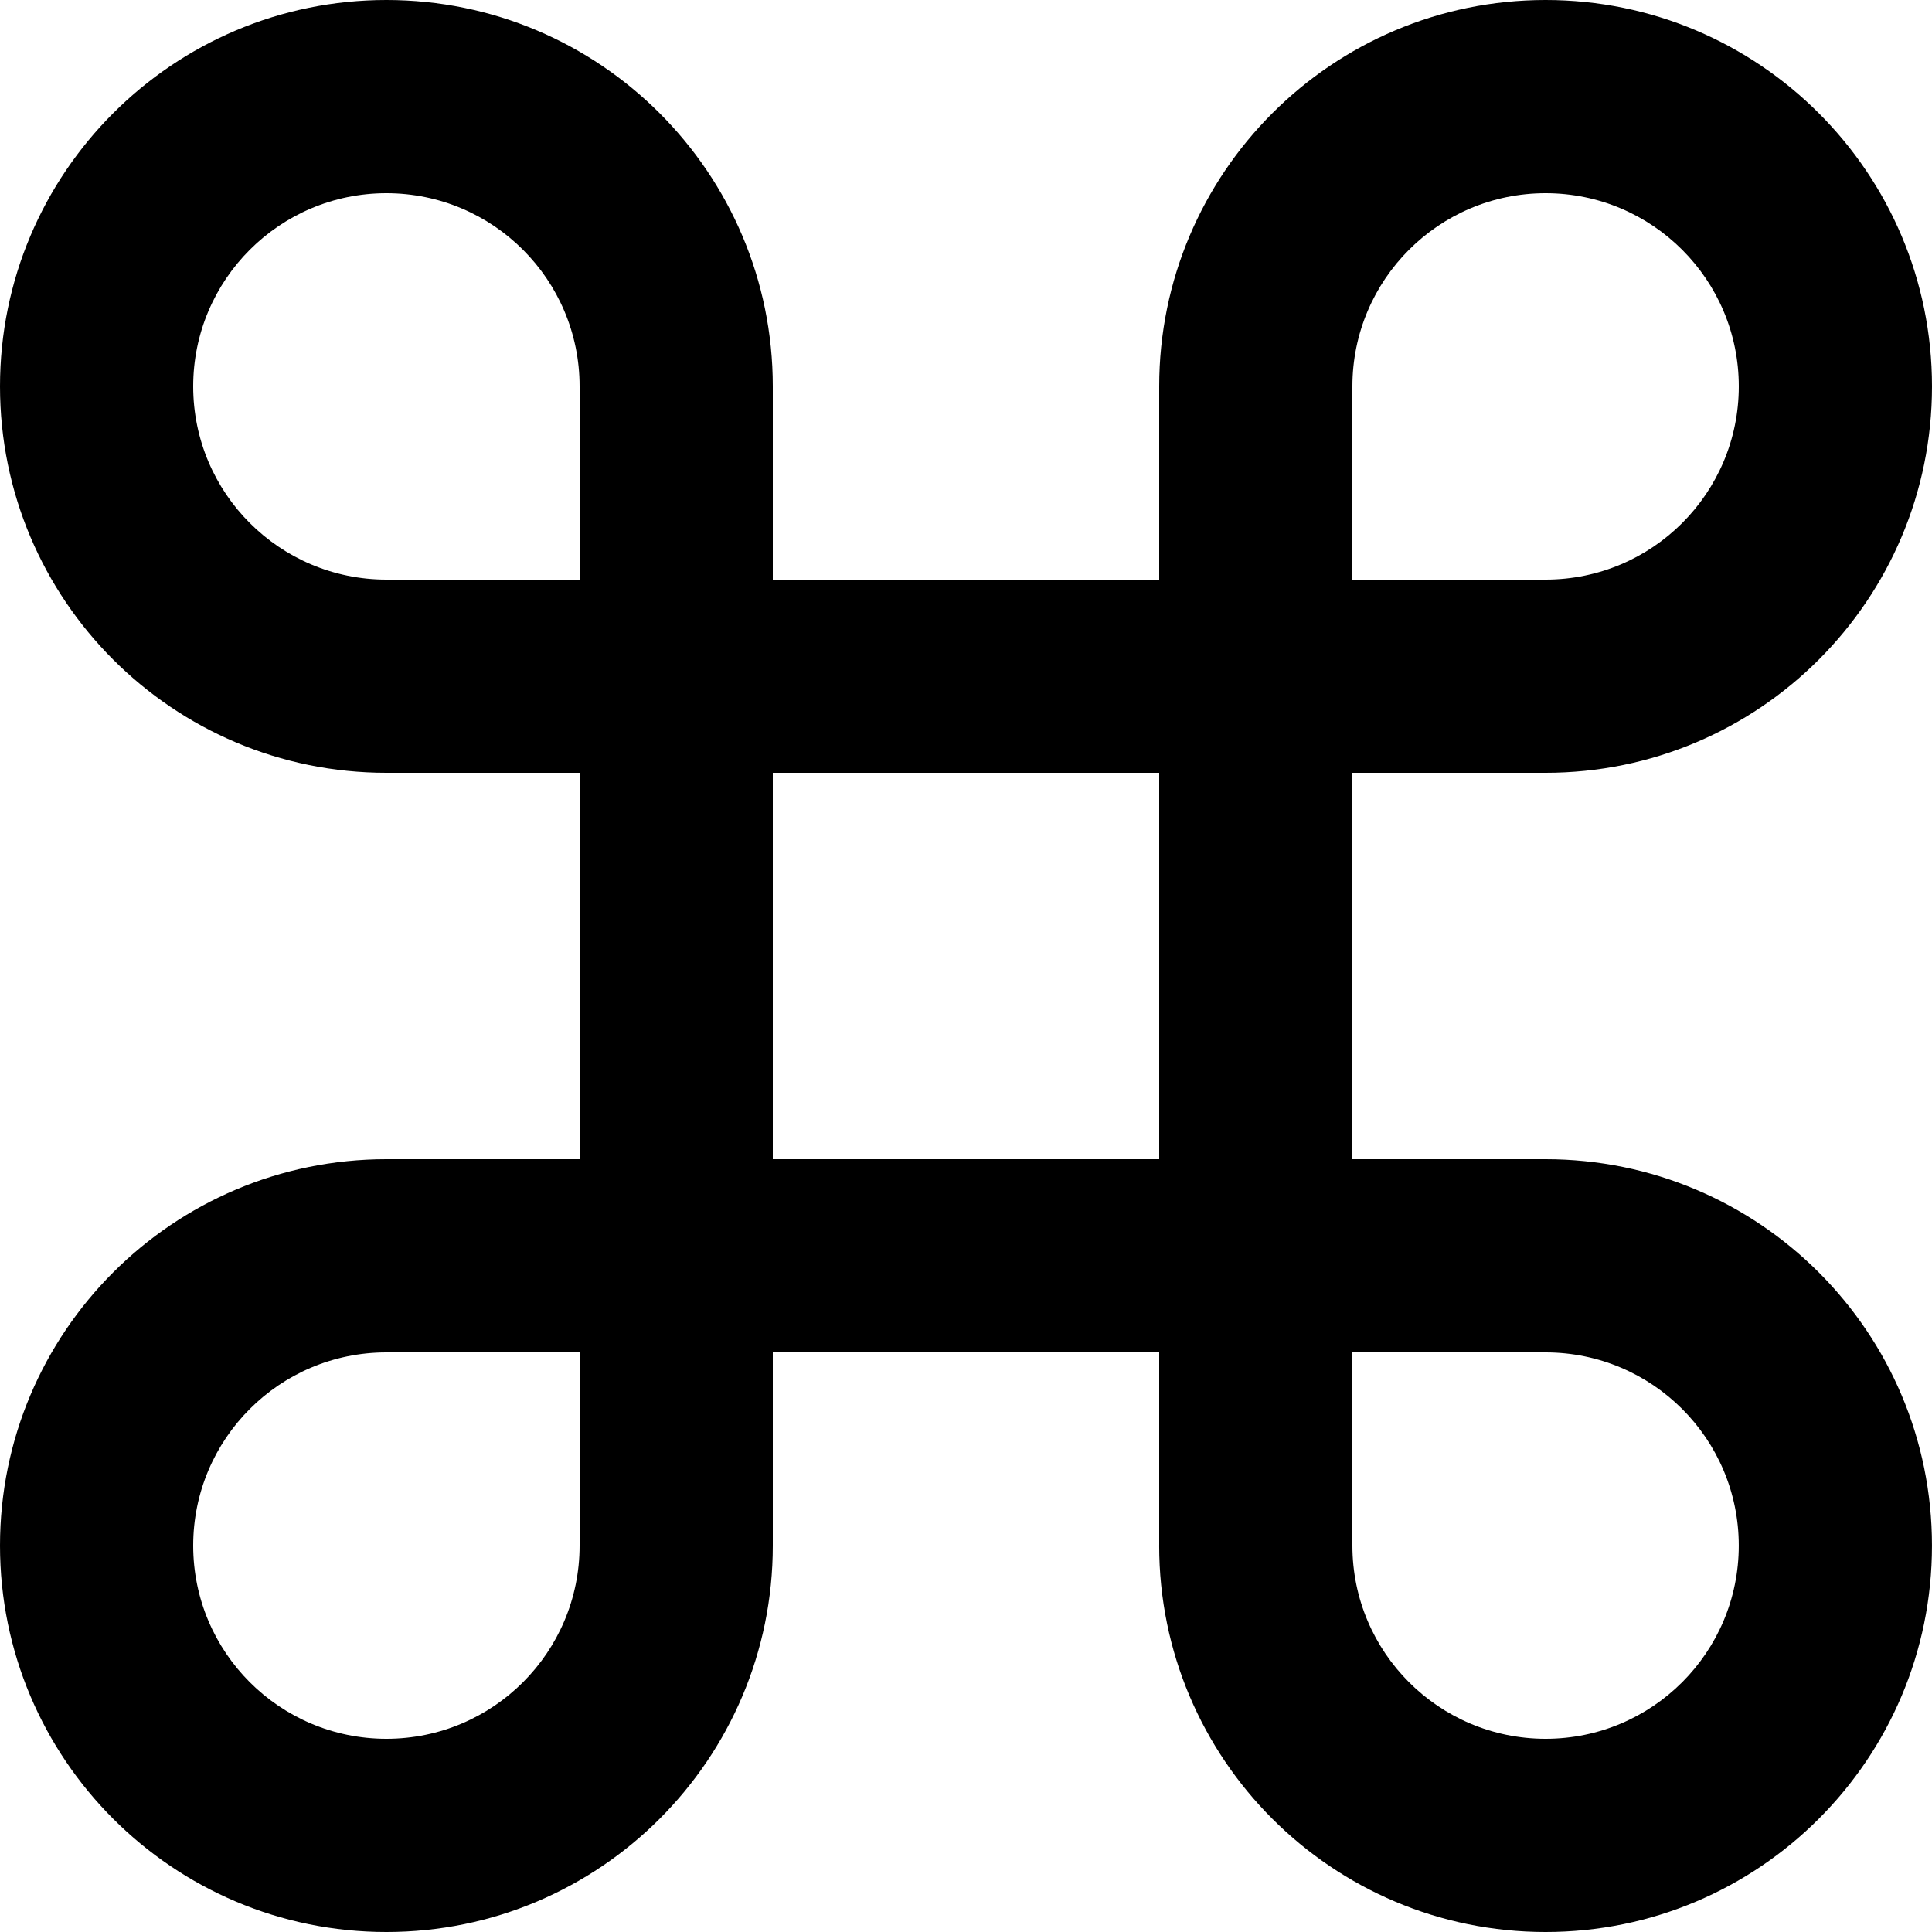
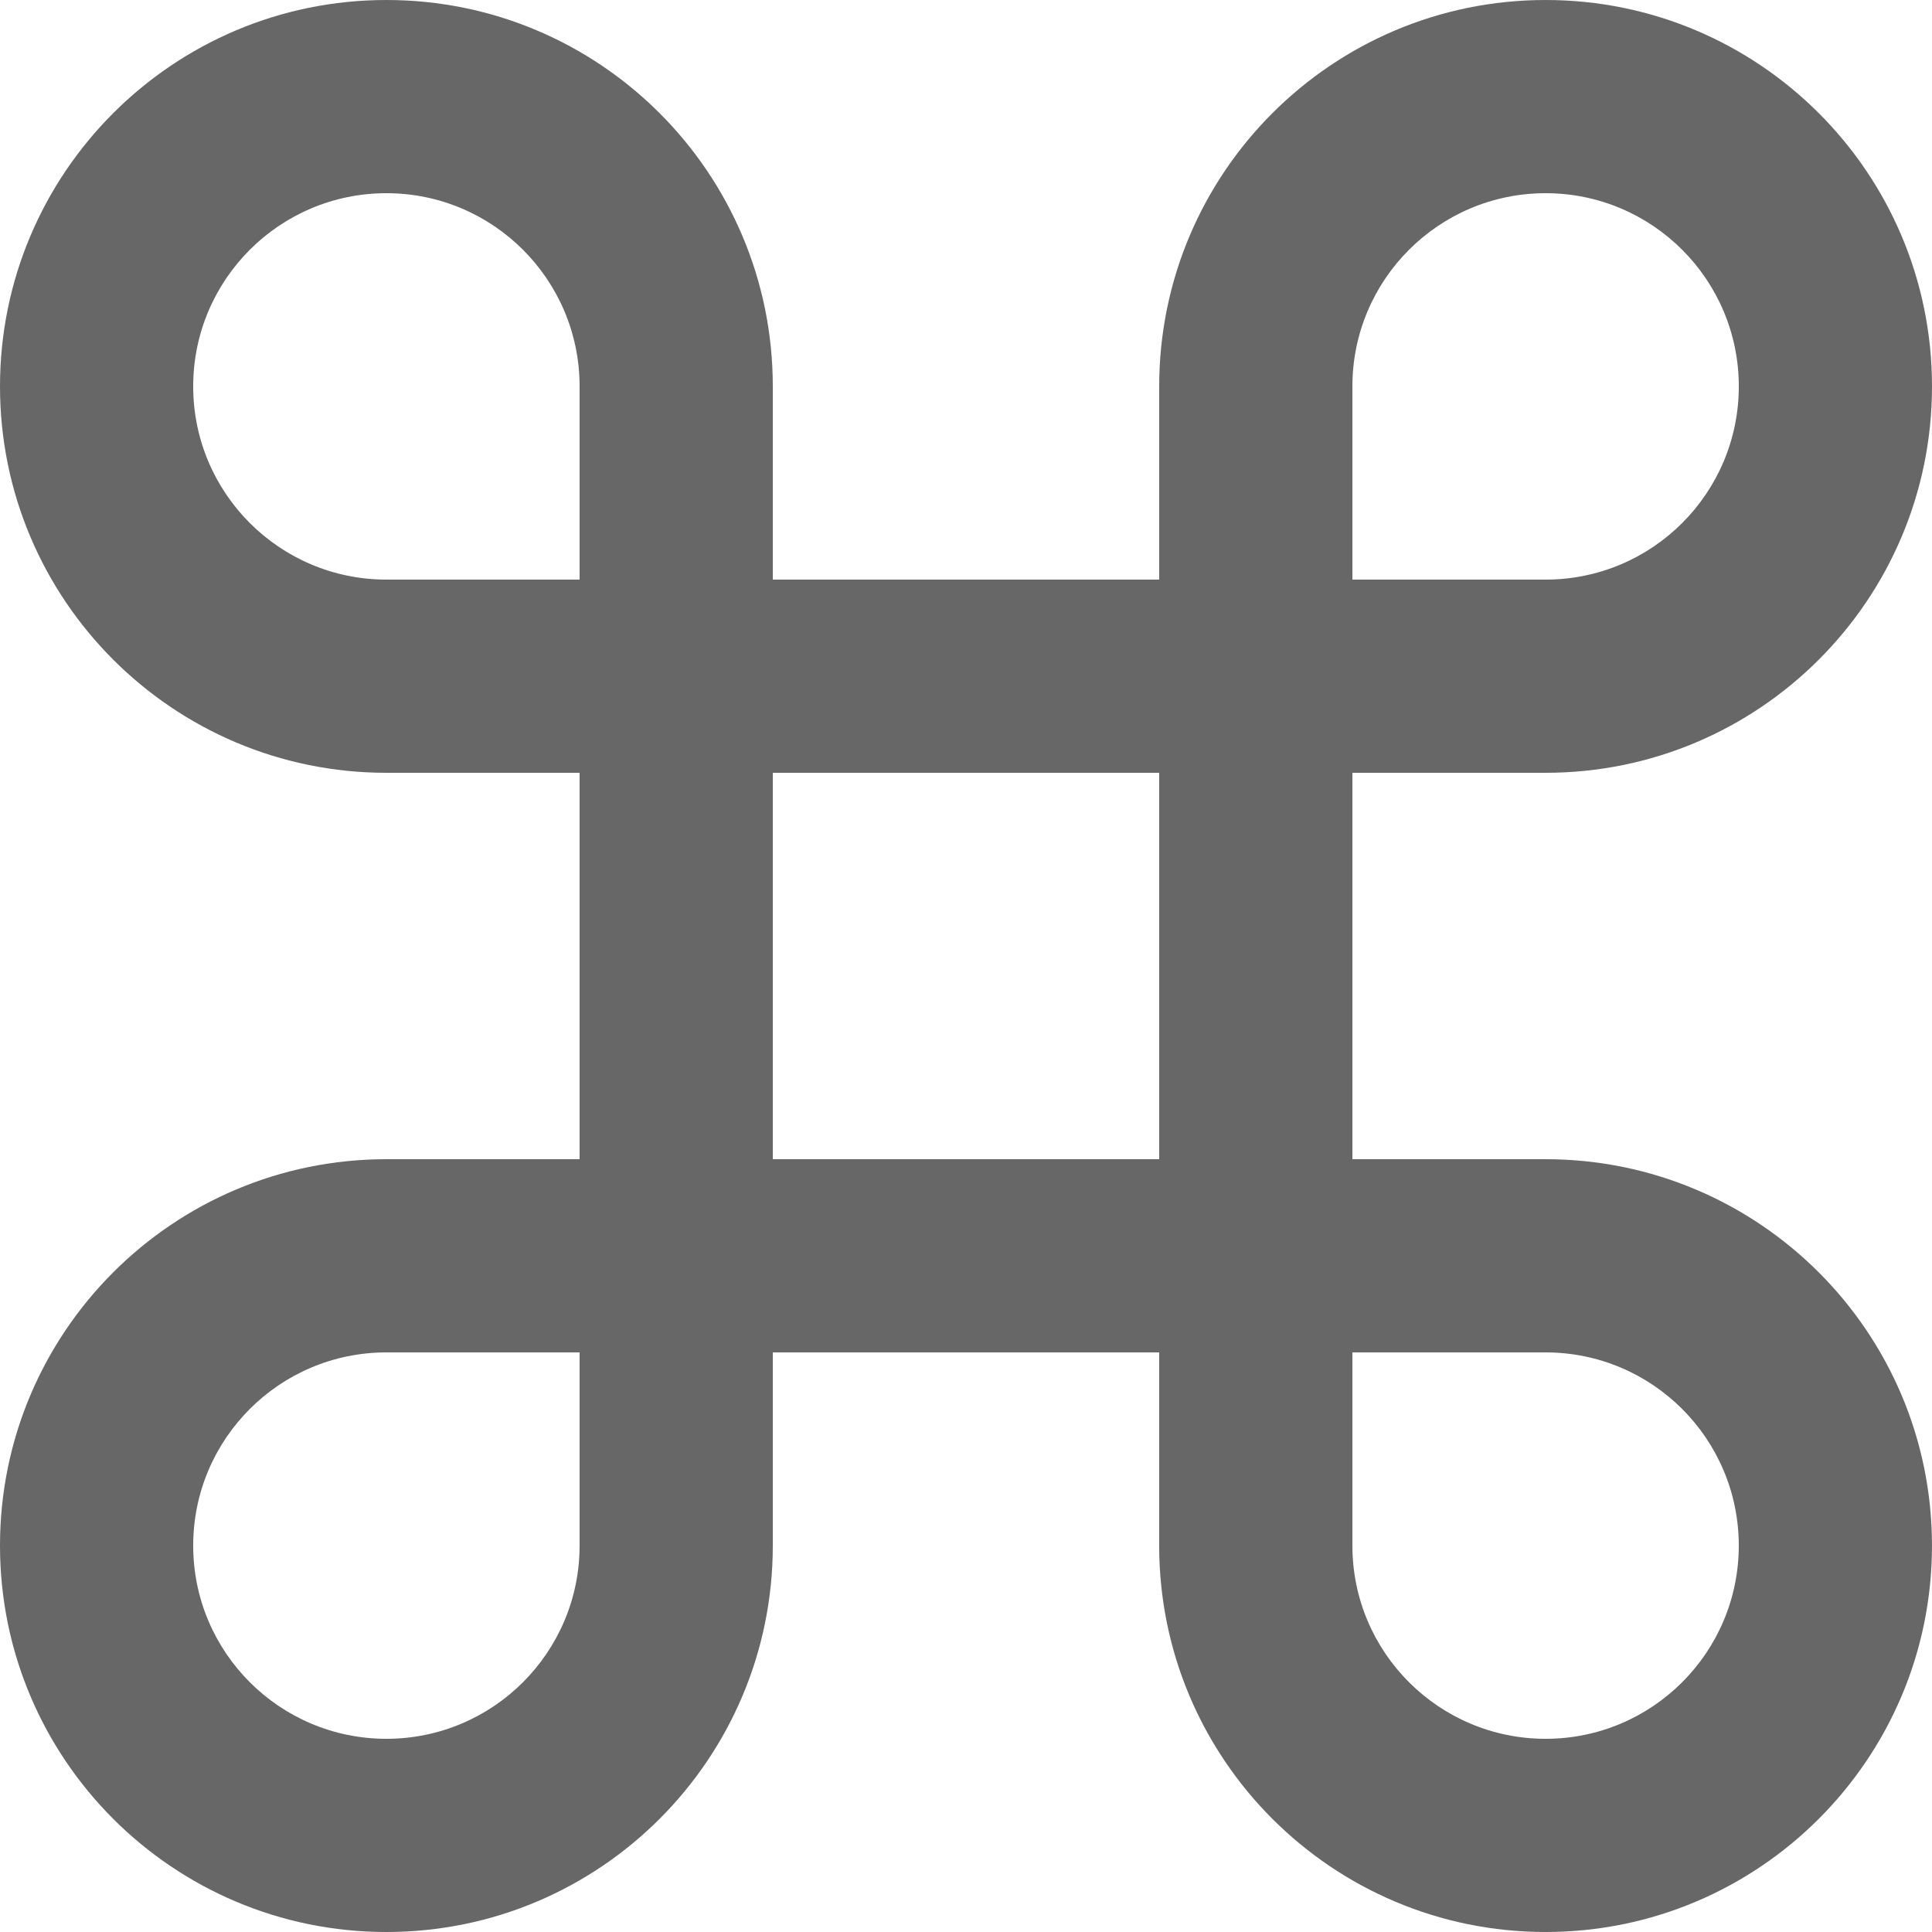
<svg xmlns="http://www.w3.org/2000/svg" version="1.1" id="Capa_1" x="0px" y="0px" width="80px" height="80px" viewBox="0 0 80 80" style="enable-background:new 0 0 80 80;" xml:space="preserve">
  <g>
-     <path d="M64,48L64,48h-8V32h8c8.836,0,16-7.164,16-16S72.836,0,64,0c-8.837,0-16,7.164-16,16v8H32v-8c0-8.836-7.164-16-16-16   S0,7.164,0,16s7.164,16,16,16h8v16h-8l0,0l0,0C7.164,48,0,55.164,0,64s7.164,16,16,16c8.837,0,16-7.164,16-16l0,0v-8h16v7.98   c0,0.008-0.001,0.014-0.001,0.02c0,8.836,7.164,16,16,16s16-7.164,16-16S72.836,48.002,64,48z M64,8c4.418,0,8,3.582,8,8   s-3.582,8-8,8h-8v-8C56,11.582,59.582,8,64,8z M8,16c0-4.418,3.582-8,8-8s8,3.582,8,8v8h-8C11.582,24,8,20.417,8,16z M16,72   c-4.418,0-8-3.582-8-8s3.582-8,8-8l0,0h8v8C24,68.418,20.418,72,16,72z M32,48V32h16v16H32z M64,72c-4.418,0-8-3.582-8-8l0,0v-8   h7.999c4.418,0,8,3.582,8,8S68.418,72,64,72z" />
+     <path style="fill:#676767;" d="M64,48L64,48h-8V32h8c8.836,0,16-7.164,16-16S72.836,0,64,0c-8.837,0-16,7.164-16,16v8H32v-8c0-8.836-7.164-16-16-16   S0,7.164,0,16s7.164,16,16,16h8v16h-8l0,0l0,0C7.164,48,0,55.164,0,64s7.164,16,16,16c8.837,0,16-7.164,16-16l0,0v-8h16v7.98   c0,0.008-0.001,0.014-0.001,0.02c0,8.836,7.164,16,16,16s16-7.164,16-16S72.836,48.002,64,48z M64,8c4.418,0,8,3.582,8,8   s-3.582,8-8,8h-8v-8C56,11.582,59.582,8,64,8z M8,16c0-4.418,3.582-8,8-8s8,3.582,8,8v8h-8C11.582,24,8,20.417,8,16z M16,72   c-4.418,0-8-3.582-8-8s3.582-8,8-8l0,0h8v8C24,68.418,20.418,72,16,72z M32,48V32h16v16H32z M64,72c-4.418,0-8-3.582-8-8l0,0v-8   h7.999c4.418,0,8,3.582,8,8S68.418,72,64,72z" />
  </g>
  <g>
</g>
  <g>
</g>
  <g>
</g>
  <g>
</g>
  <g>
</g>
  <g>
</g>
  <g>
</g>
  <g>
</g>
  <g>
</g>
  <g>
</g>
  <g>
</g>
  <g>
</g>
  <g>
</g>
  <g>
</g>
  <g>
</g>
</svg>
